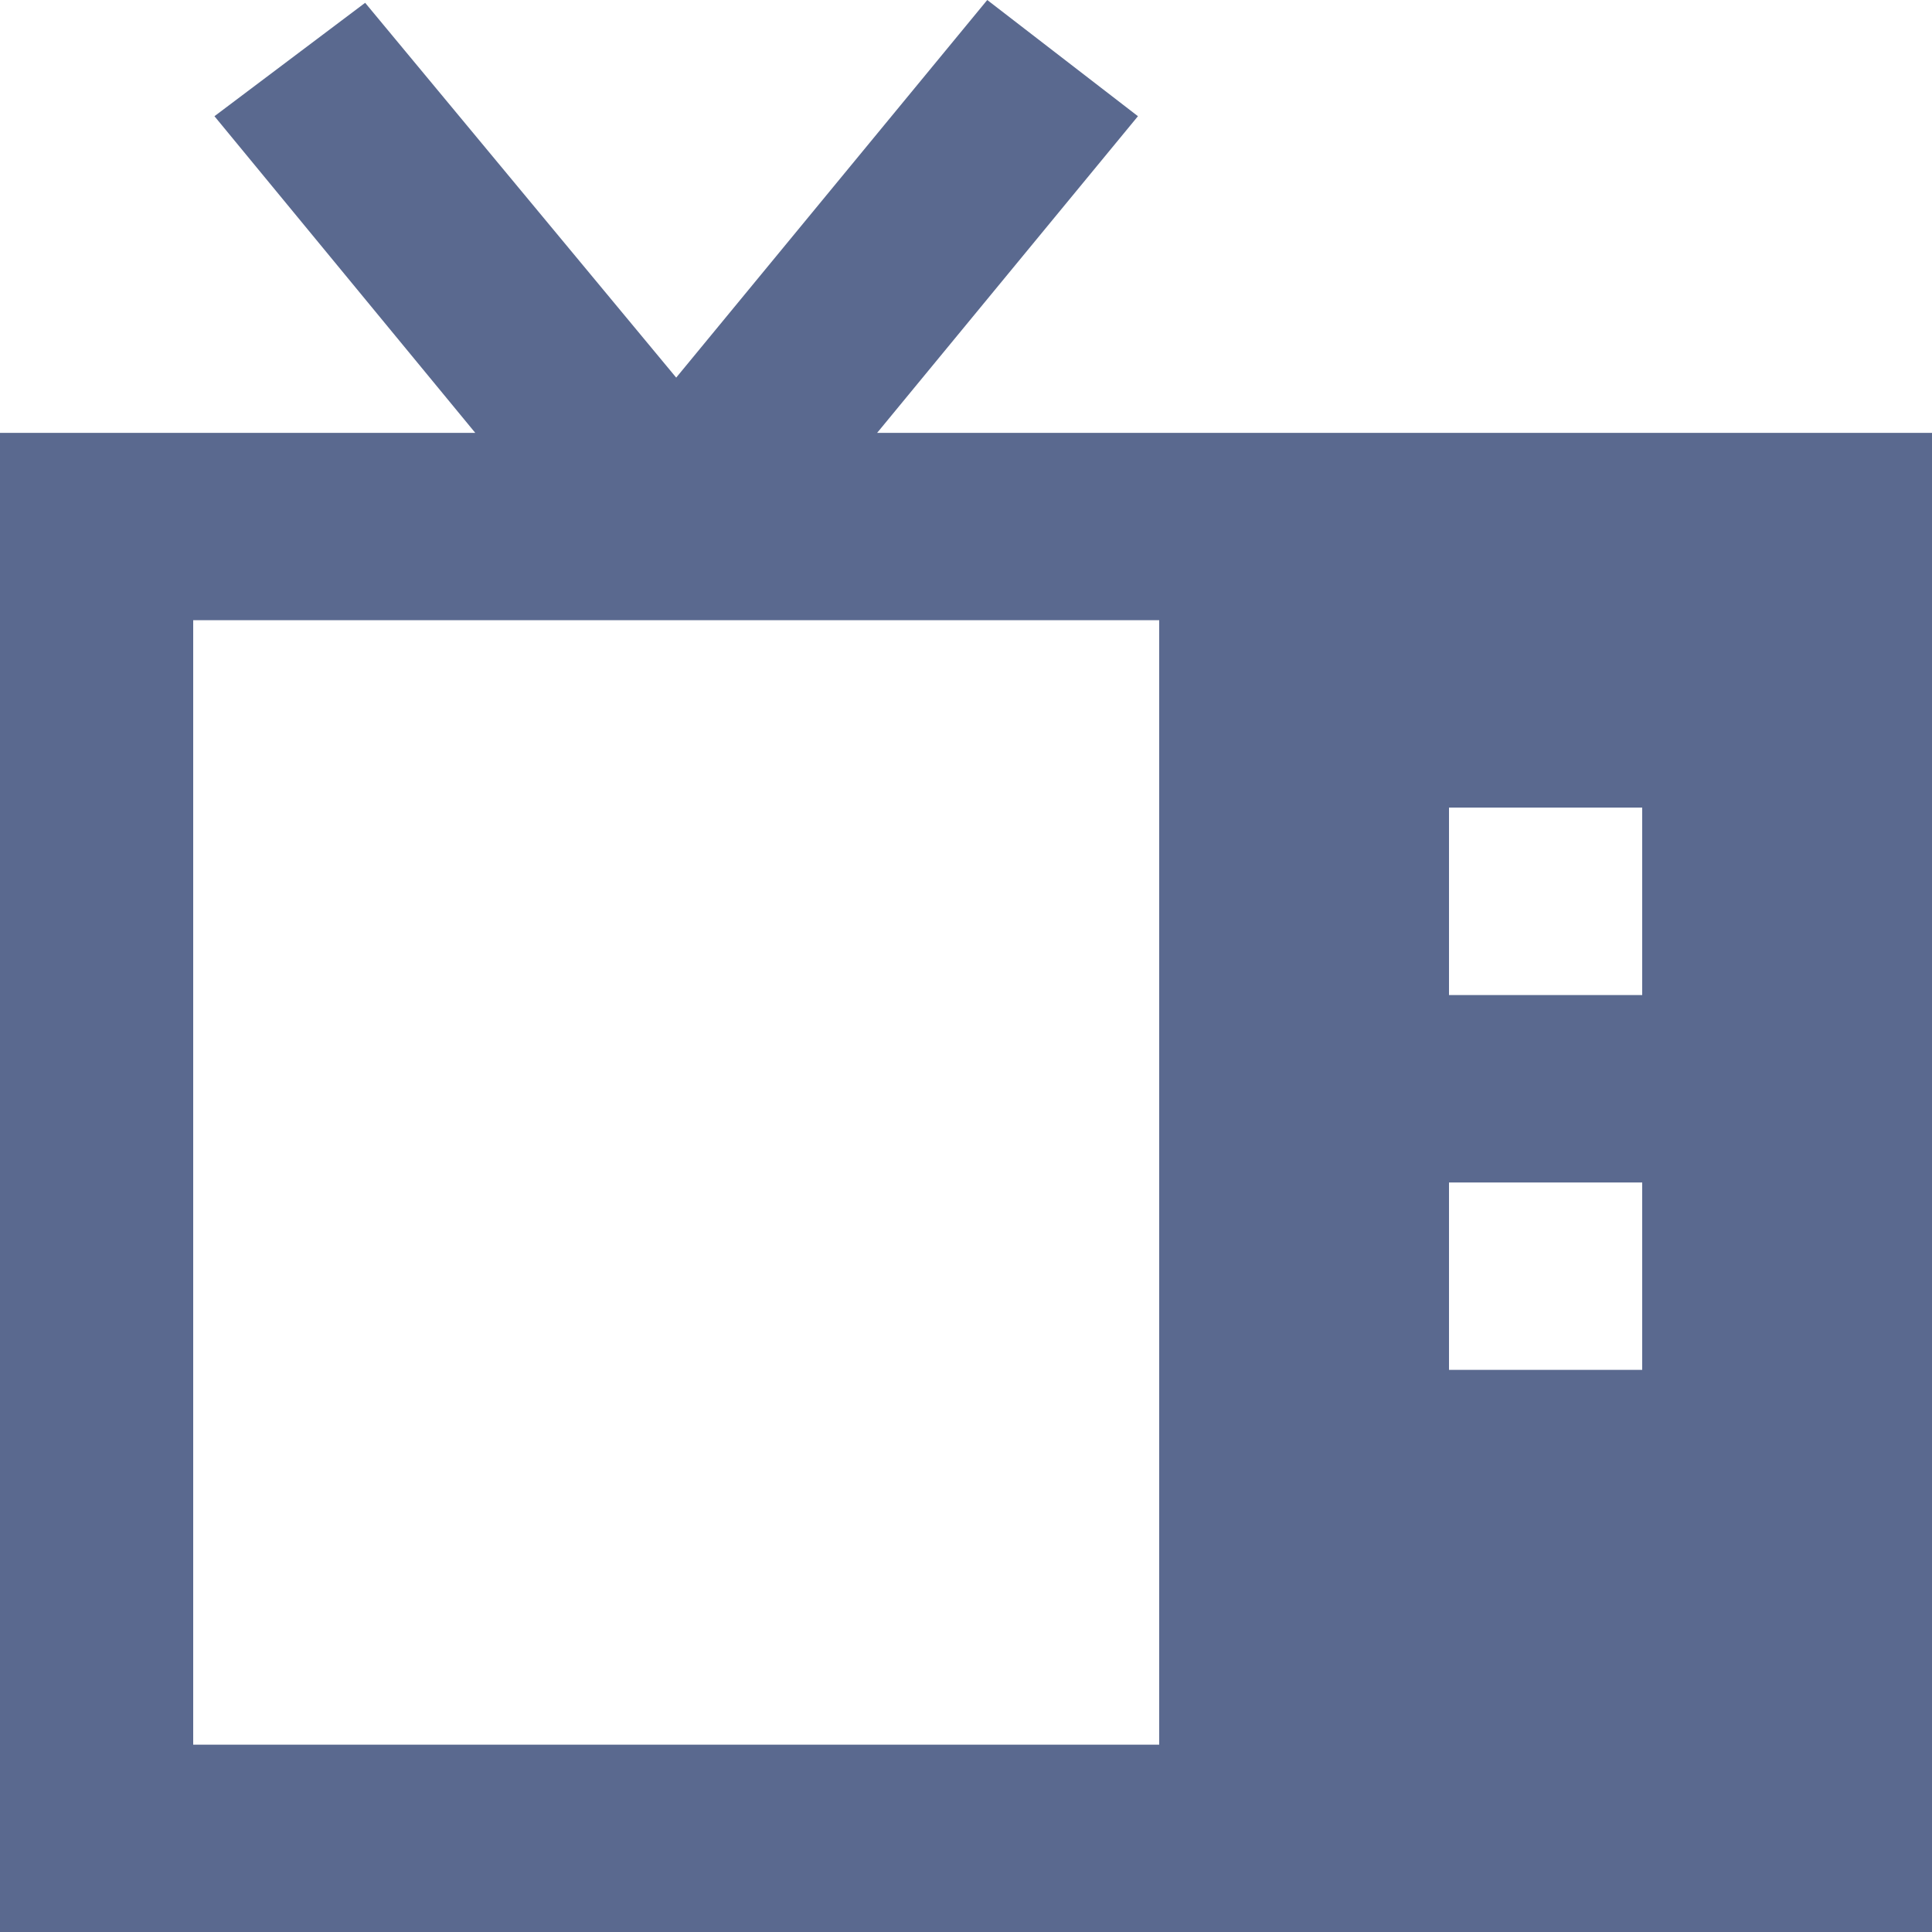
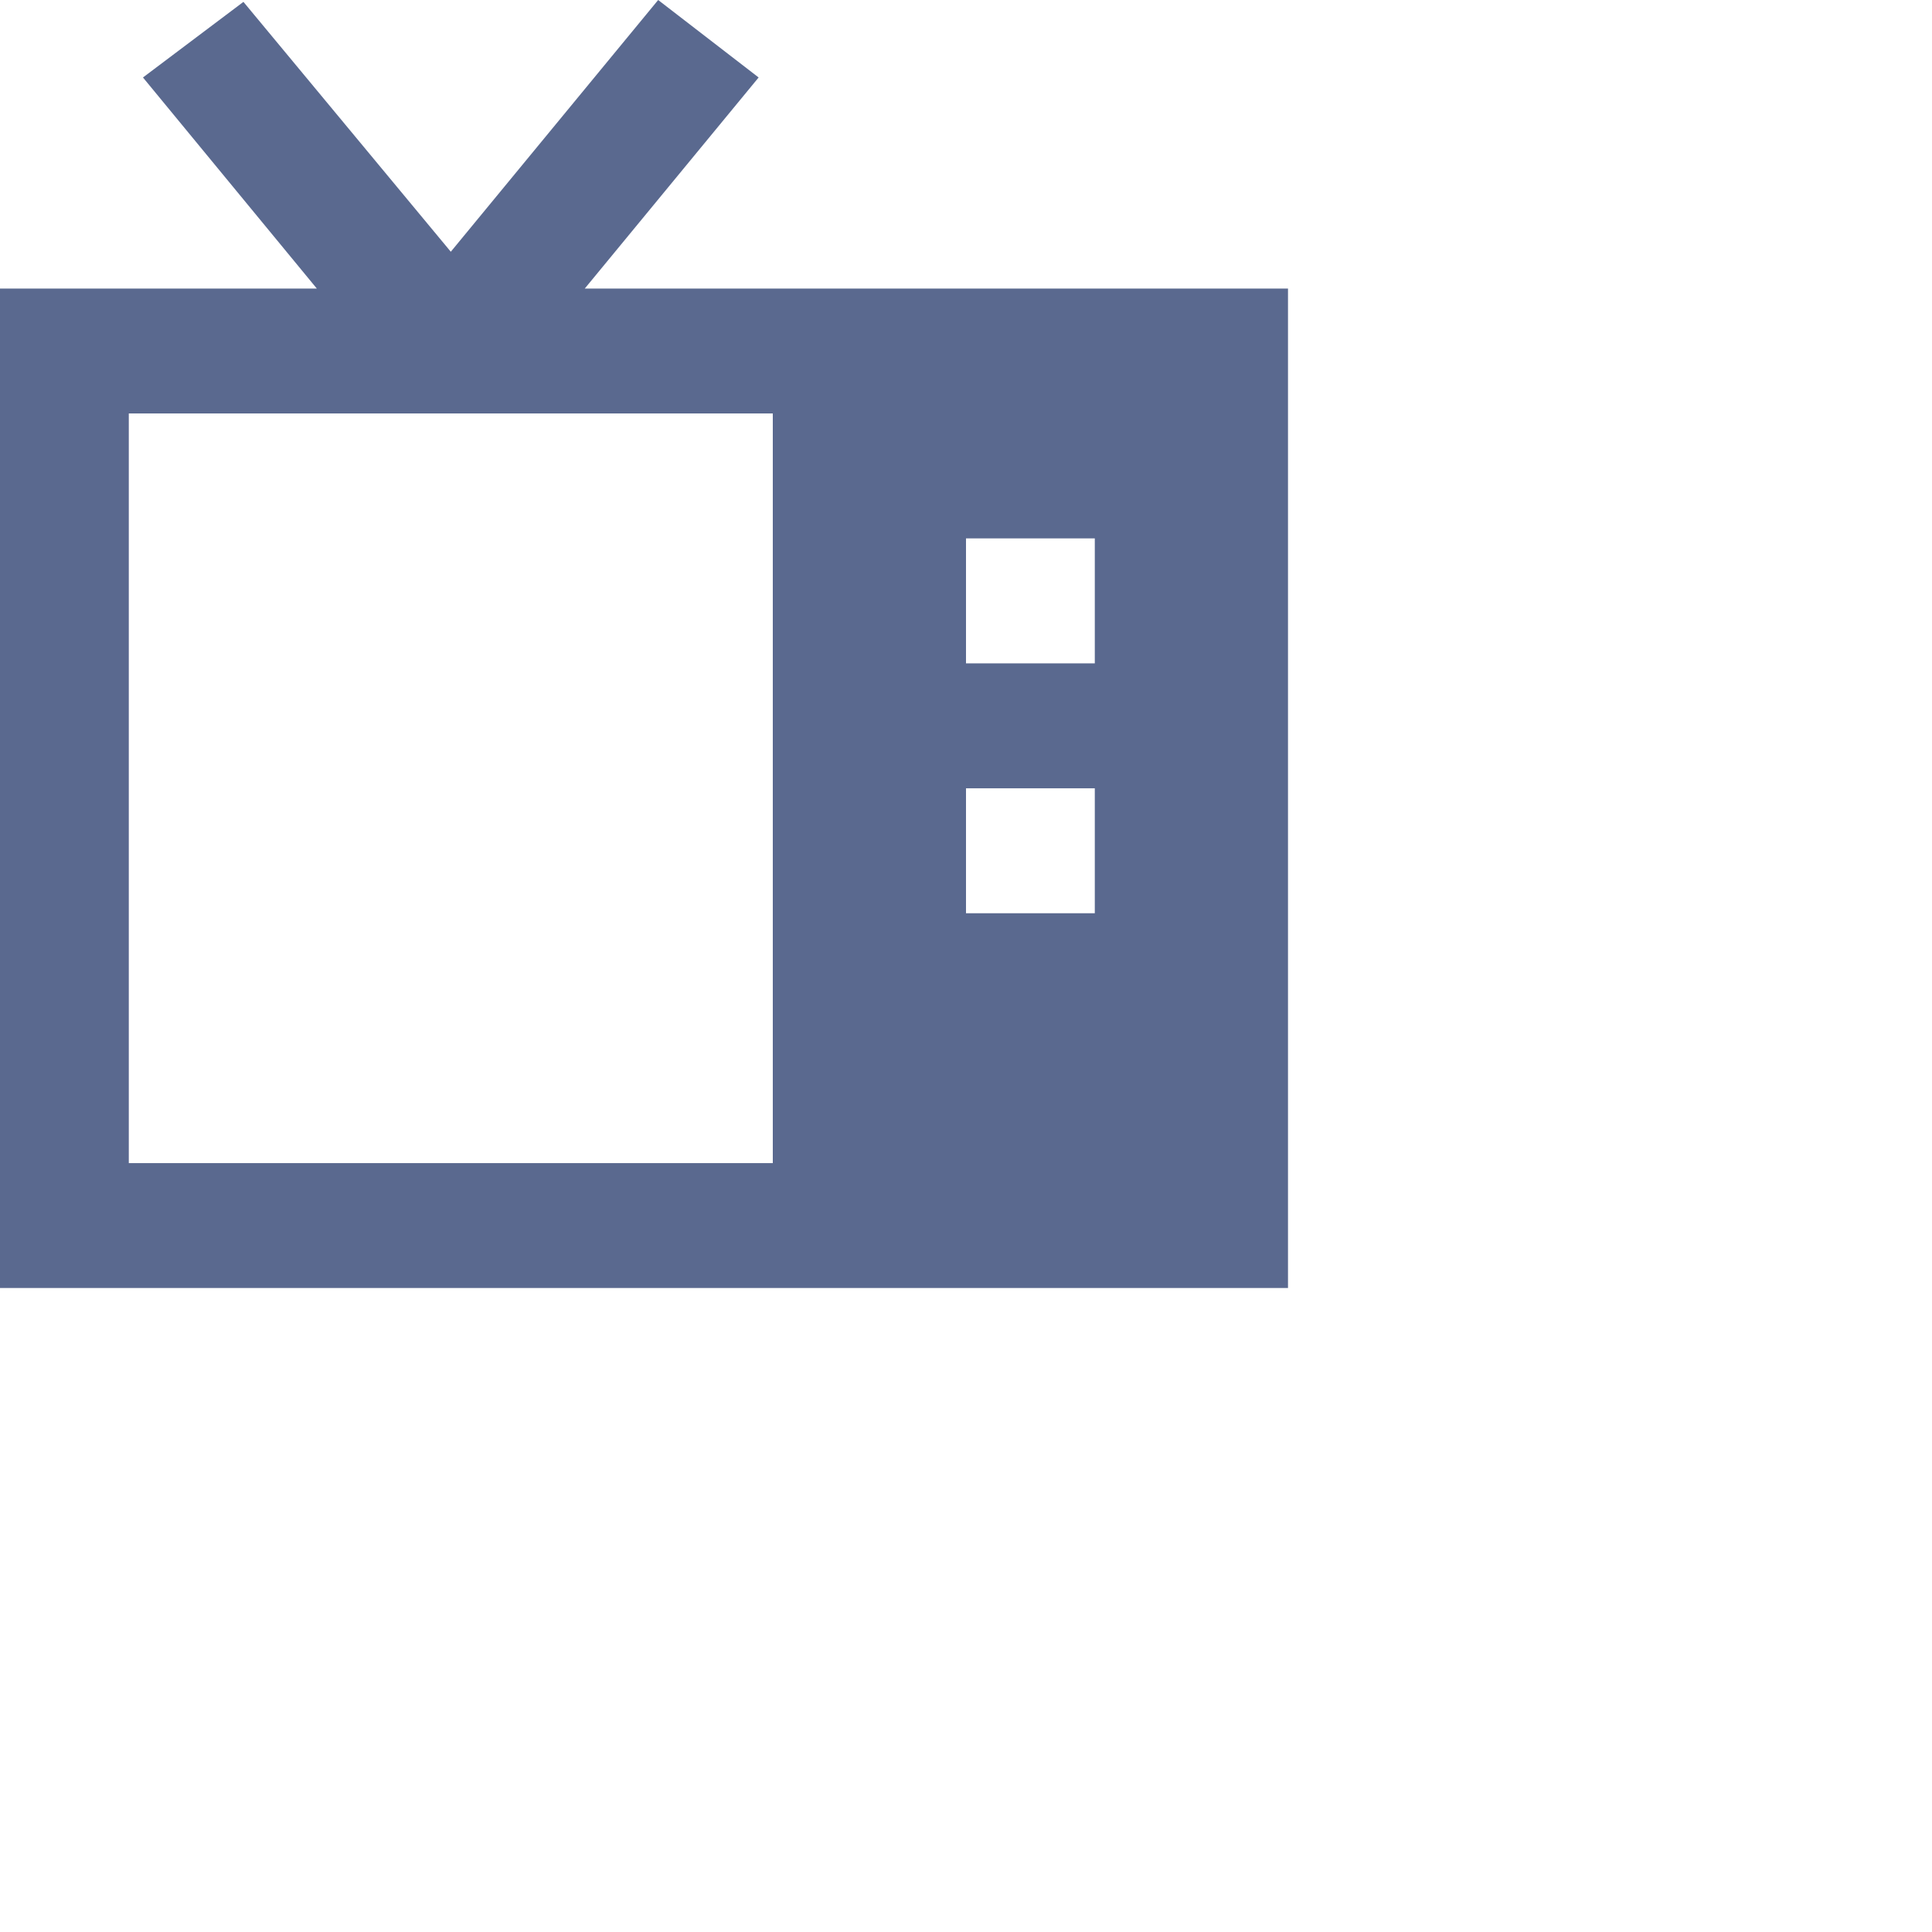
- <svg xmlns="http://www.w3.org/2000/svg" width="20" height="20">
+ <svg xmlns="http://www.w3.org/2000/svg" width="30" height="30">
  <path d="M20 4.481H9.08l2.7-3.278L10.22 0 7 3.909 3.78.029 2.22 1.203l2.7 3.278H0V20h20V4.481Zm-8 13.58H2V6.42h10v11.64Zm5-3.88h-2v-1.94h2v1.94Zm0-3.88h-2V8.36h2v1.94Z" fill="#5A698F" />
</svg>
